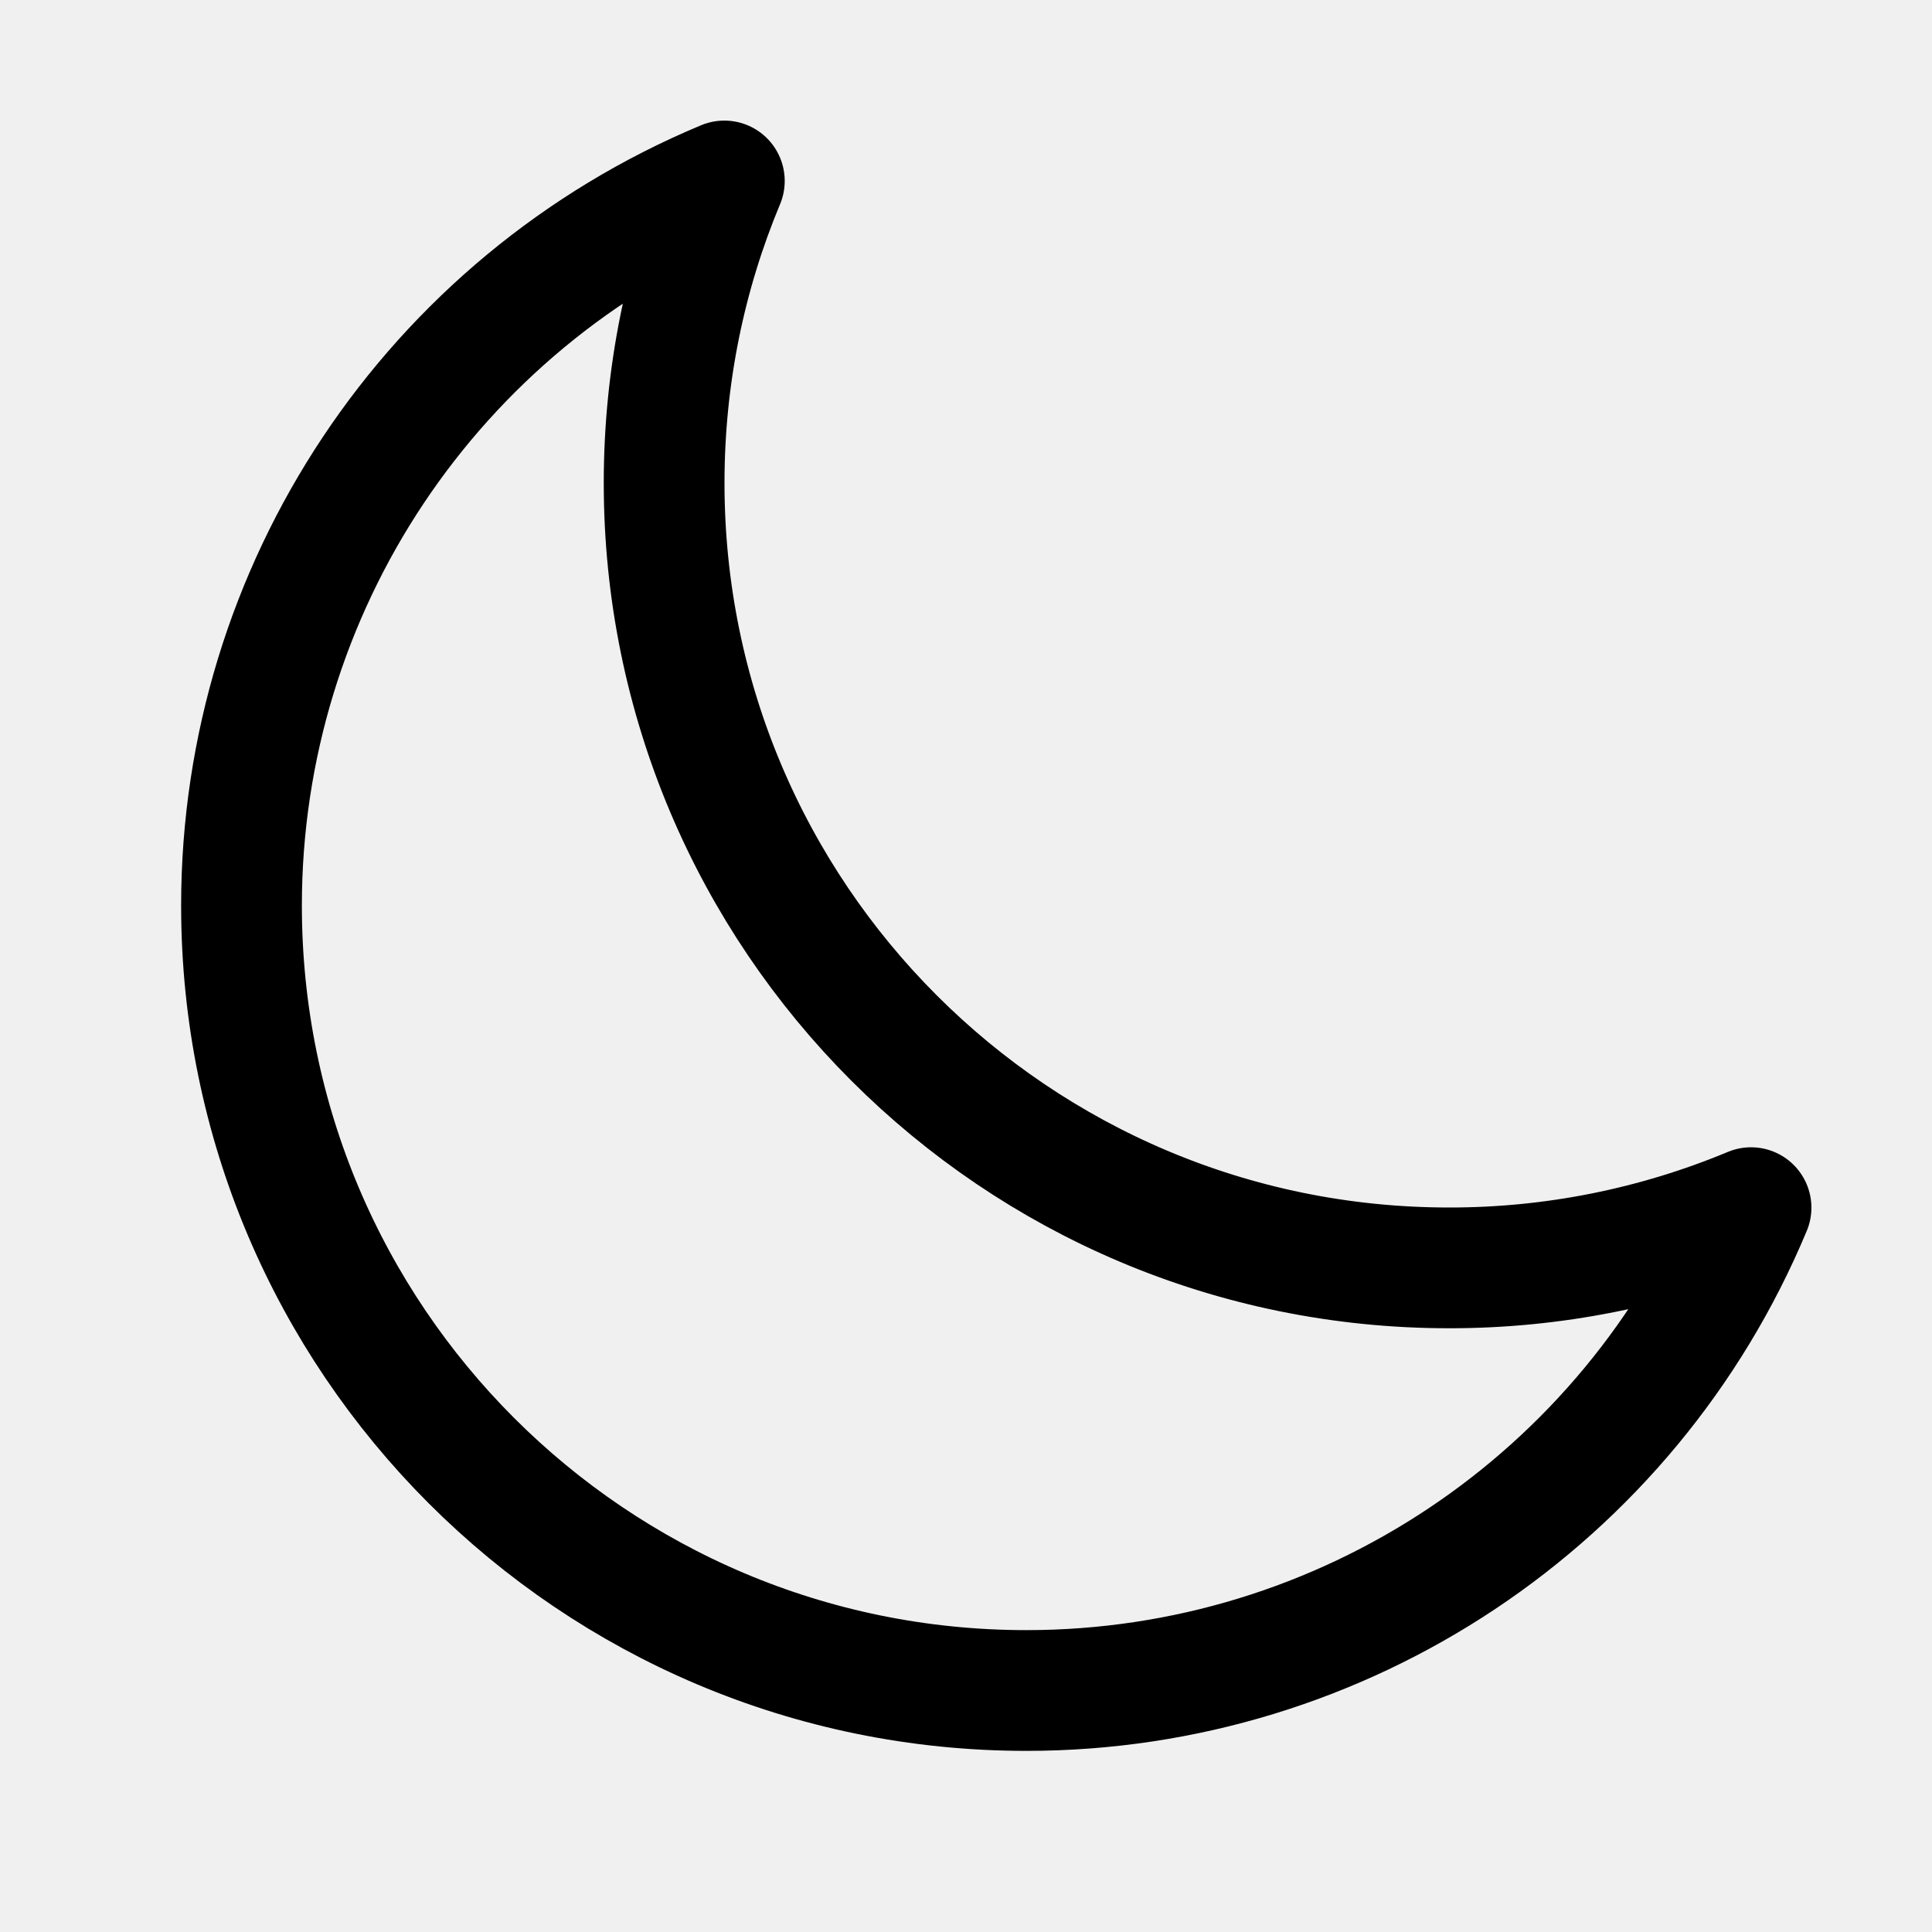
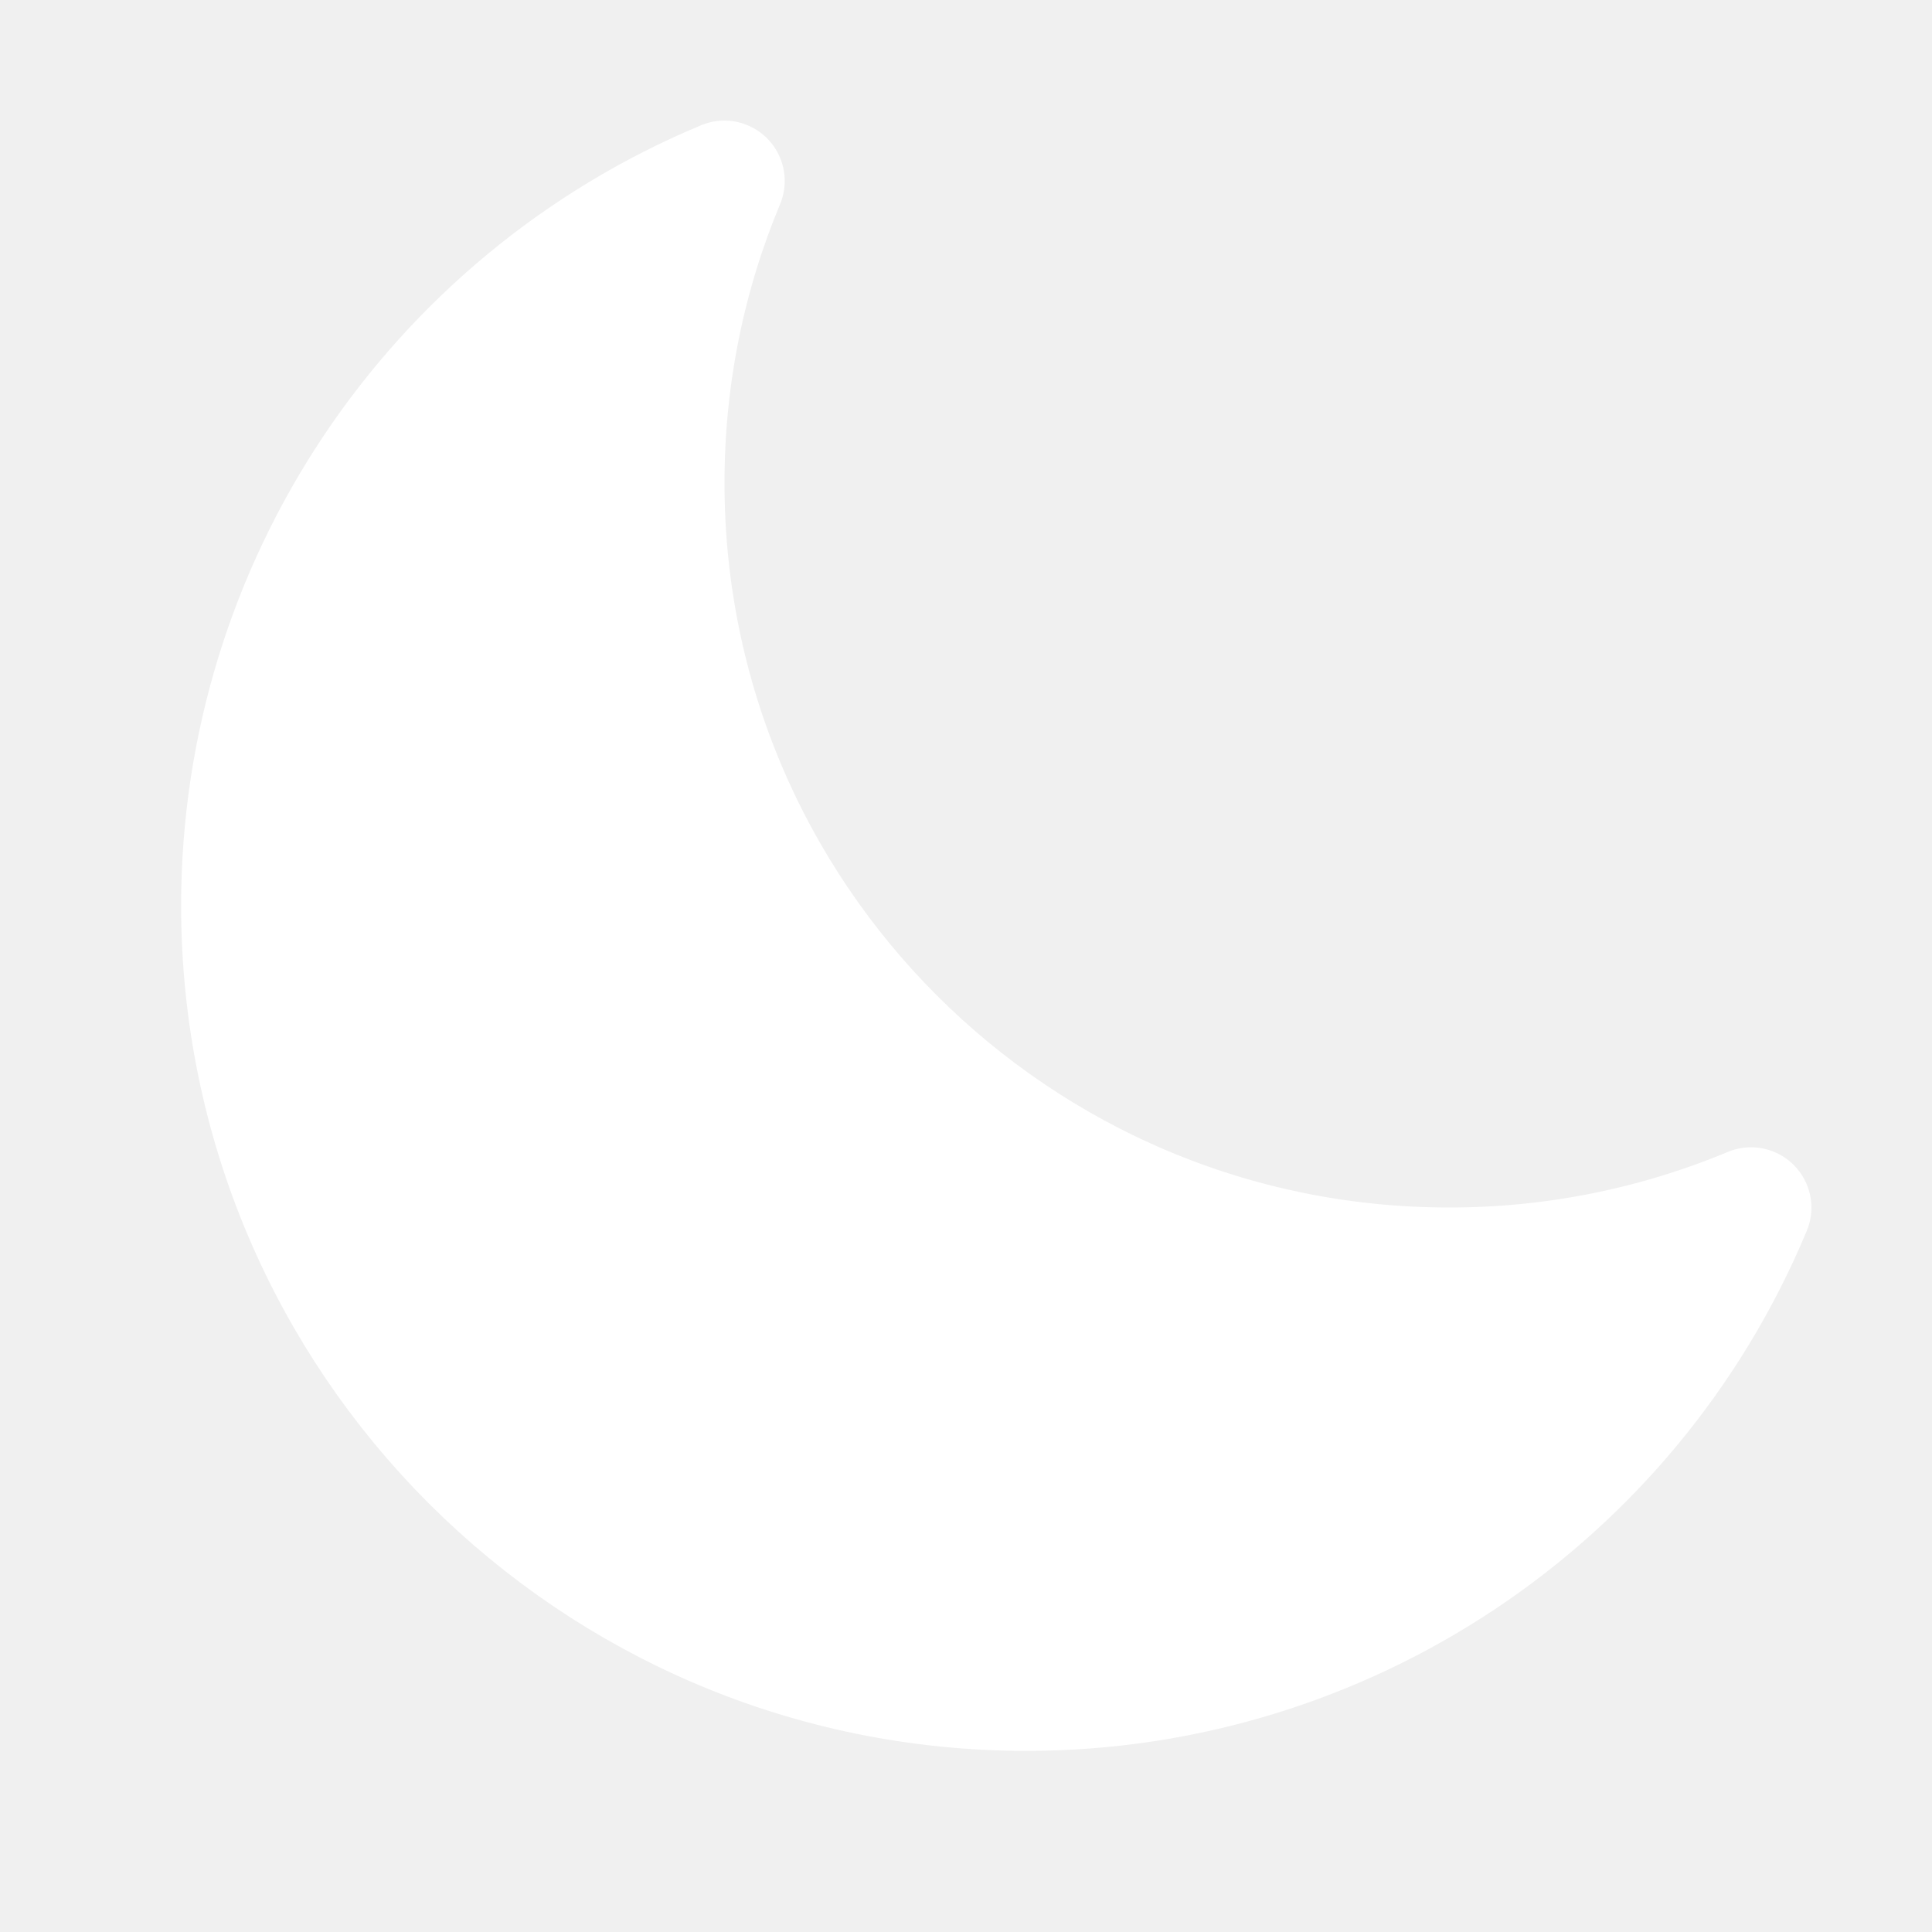
- <svg xmlns="http://www.w3.org/2000/svg" fill="none" viewBox="0 0 24 24" stroke-width="1.5" stroke="currentColor" class="w-6 h-6">
+ <svg xmlns="http://www.w3.org/2000/svg" fill="white" viewBox="0 0 24 24" stroke-width="1.5" stroke="white" class="w-6 h-6">
  <path stroke-linecap="round" stroke-linejoin="round" d="M21.752 15.002A9.718 9.718 0 0118 15.75c-5.385 0-9.75-4.365-9.75-9.75 0-1.33.266-2.597.748-3.752A9.753 9.753 0 003 11.25C3 16.635 7.365 21 12.75 21a9.753 9.753 0 009.002-5.998z" />
</svg>
